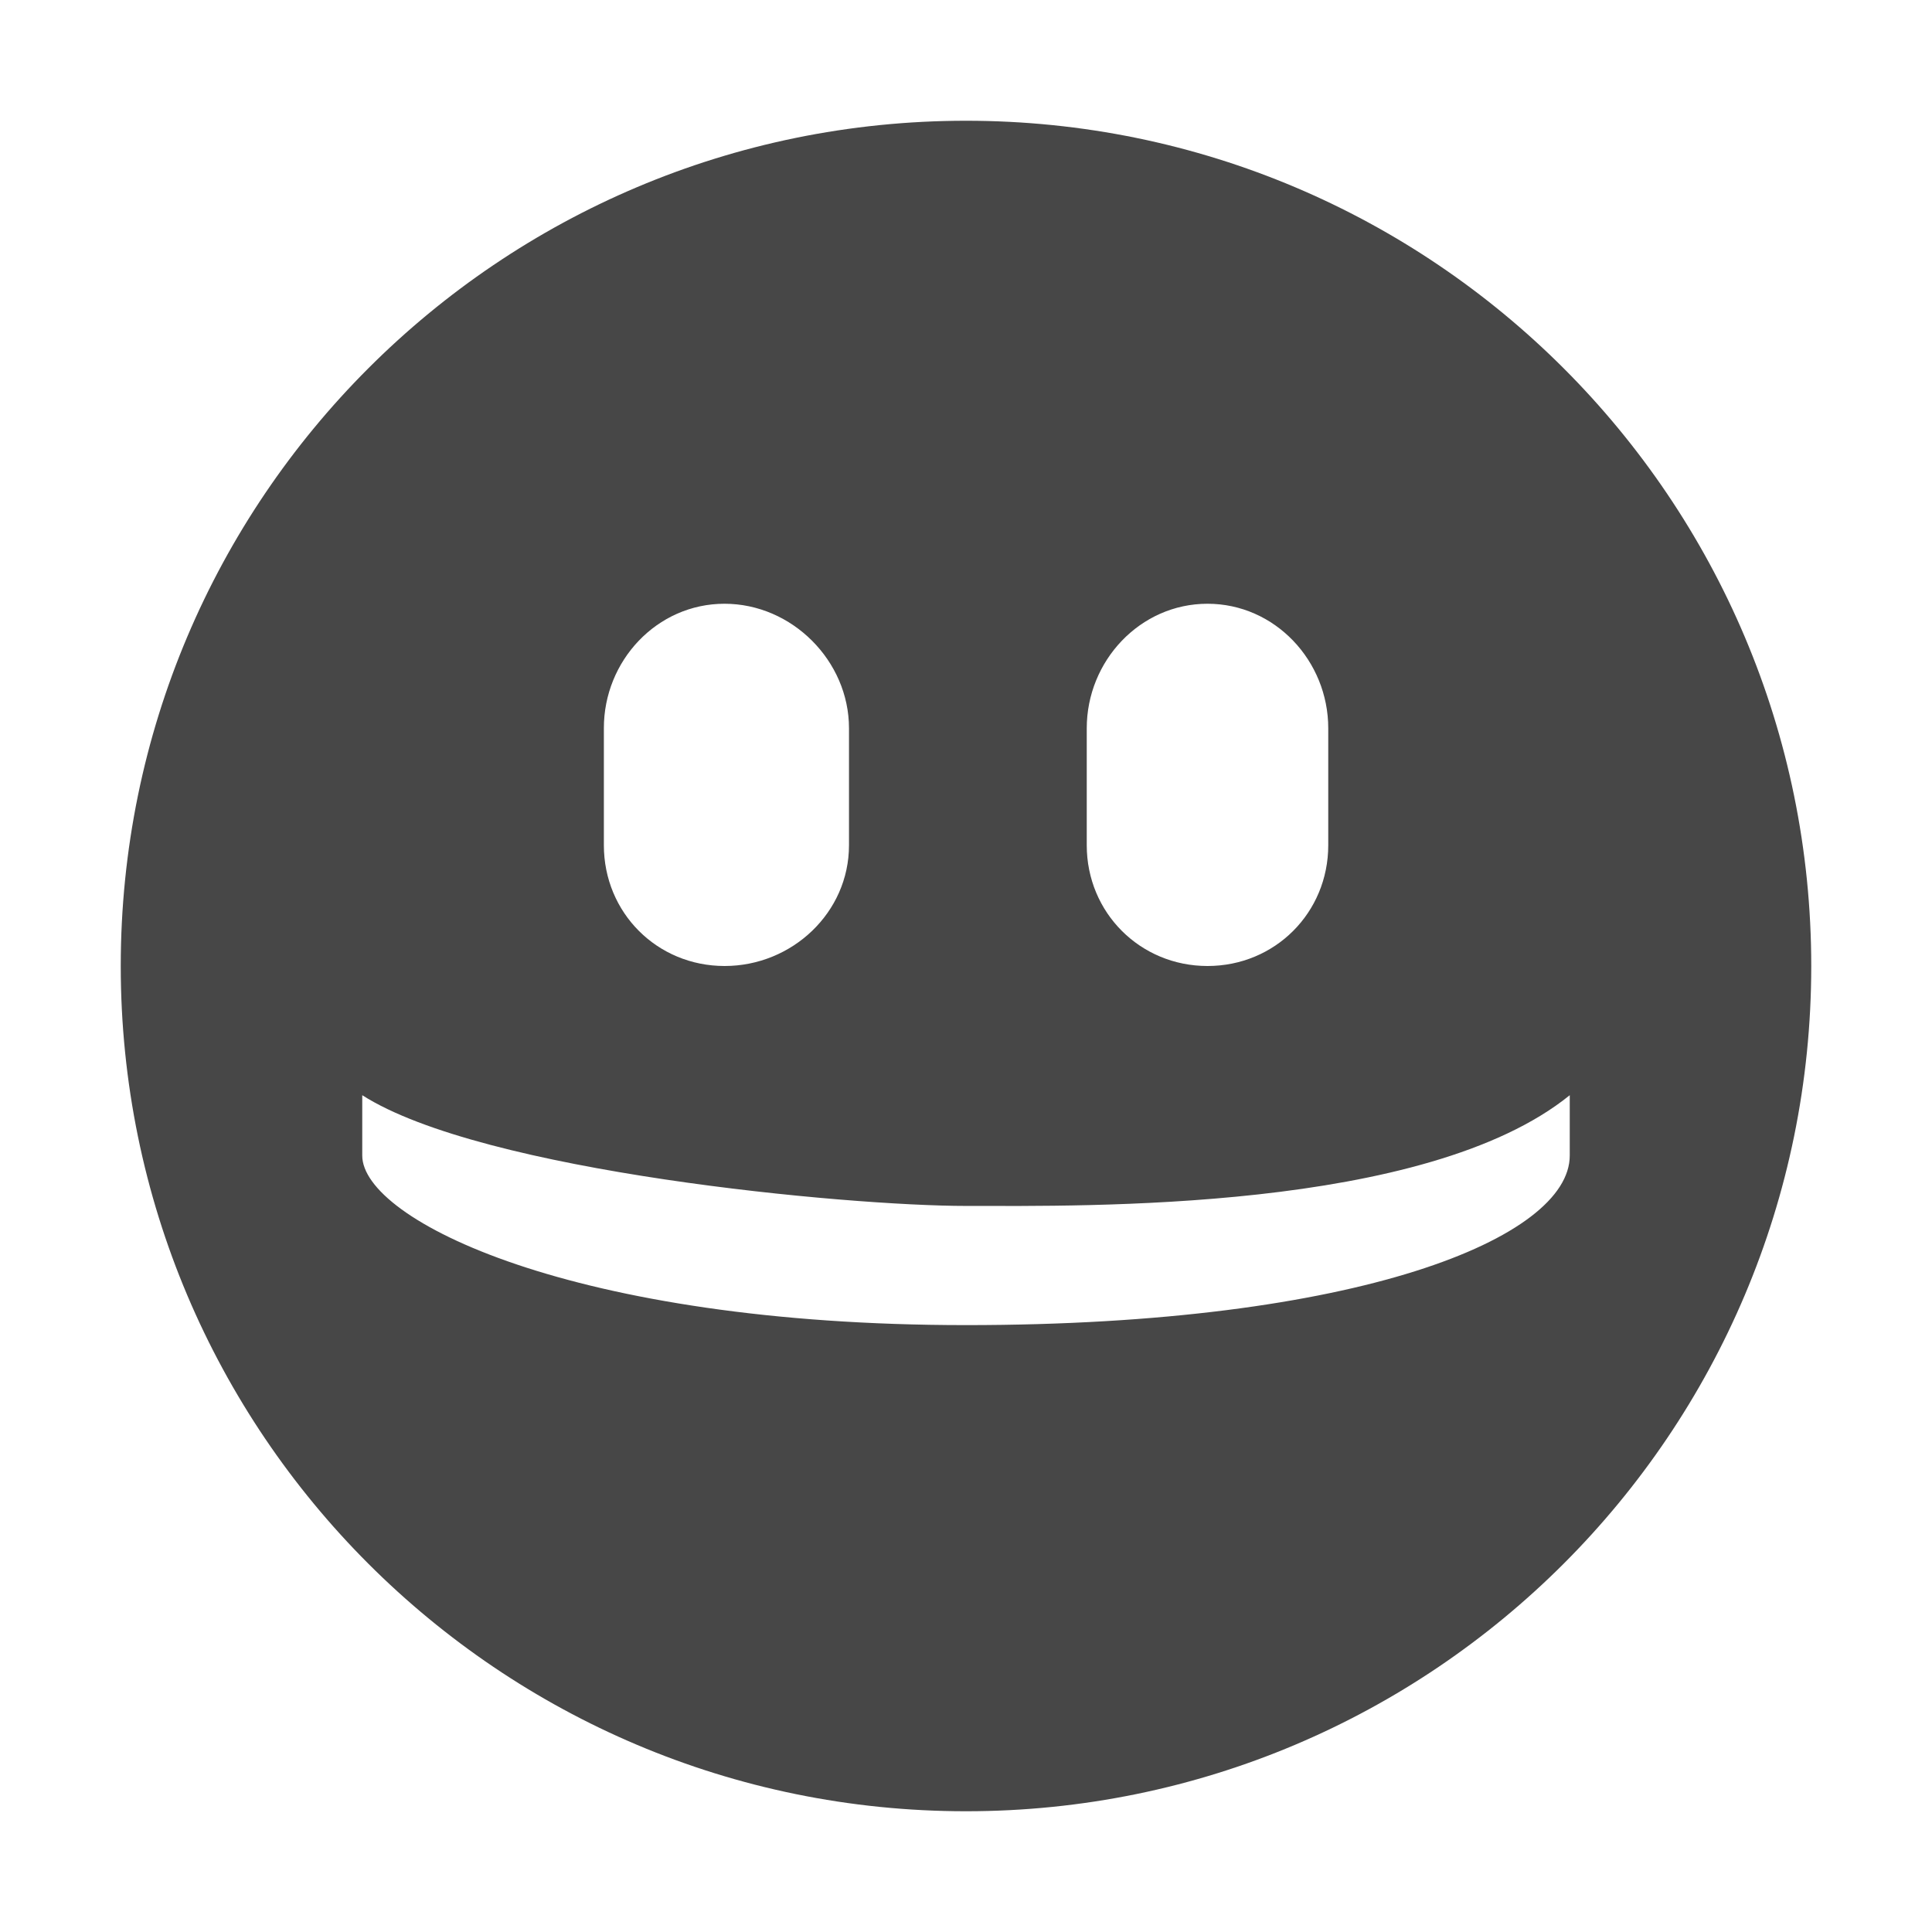
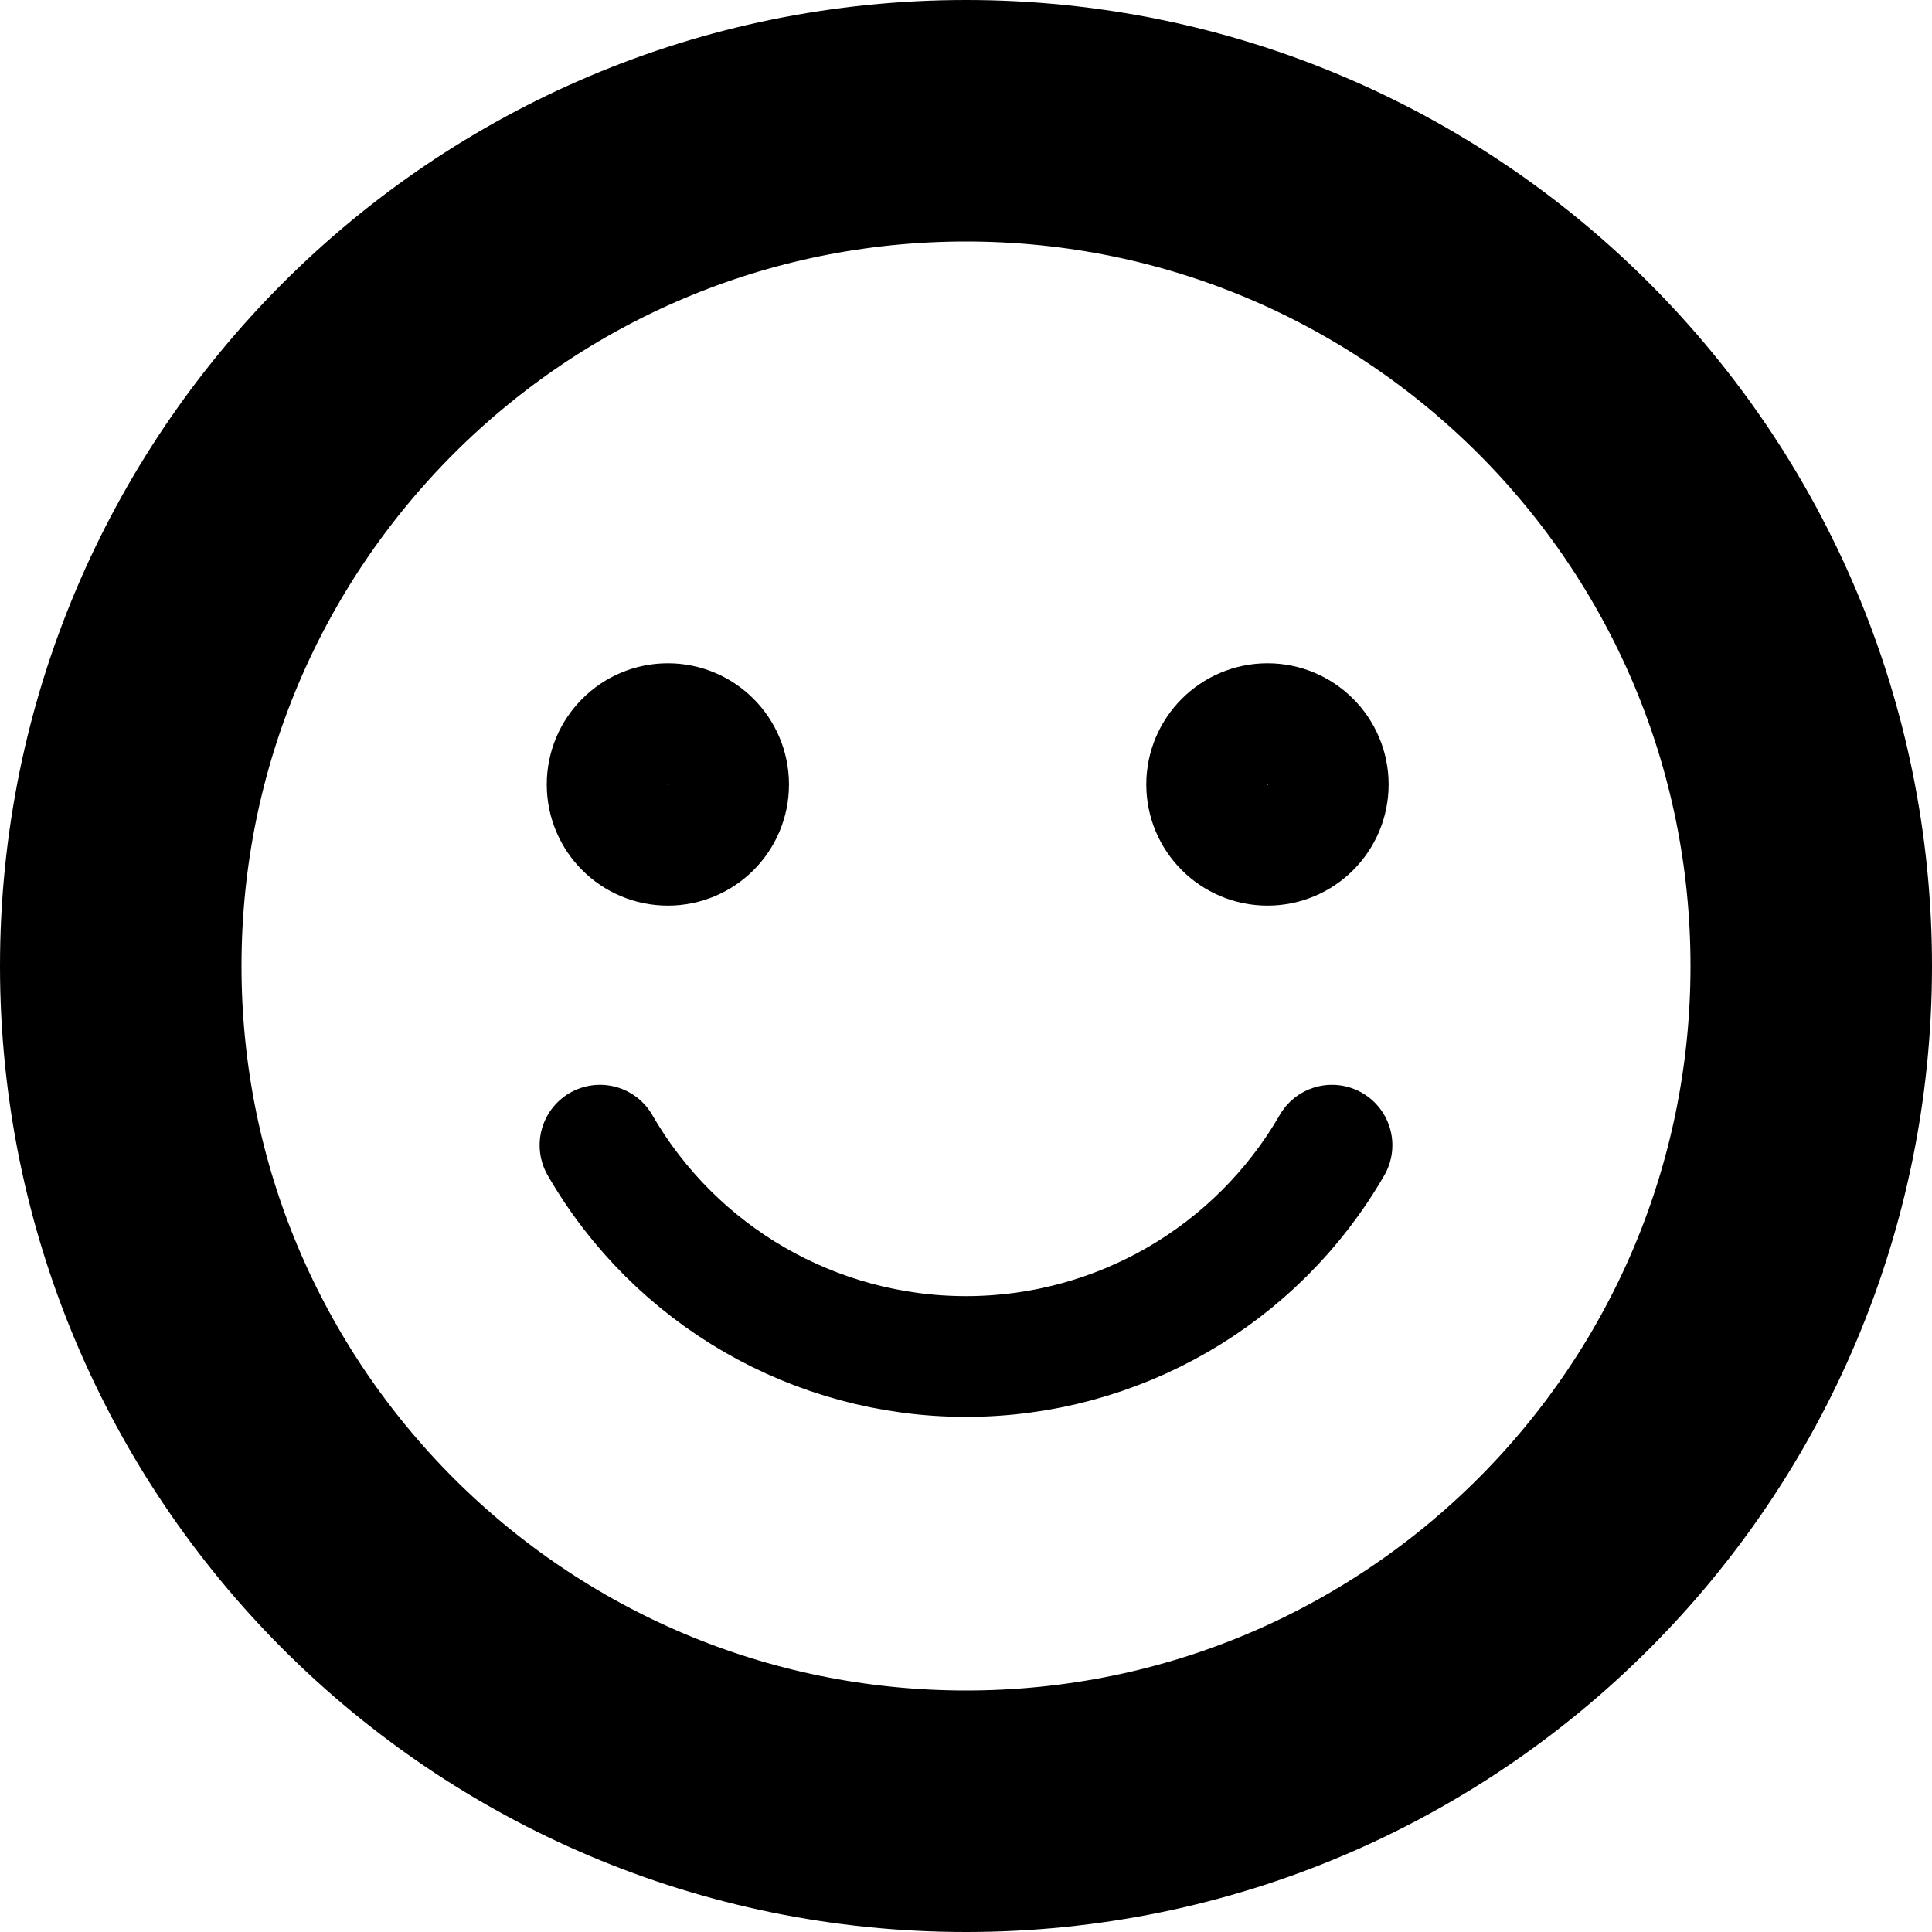
- <svg xmlns="http://www.w3.org/2000/svg" width="16" height="16">
-   <path d="M8 1a7 7 0 100 14A7 7 0 008 1zM6 5c.559 0 1.031.473 1.031 1.031V7c0 .558-.472 1-1.03 1-.56 0-1-.442-1-1v-.969C5 5.473 5.44 5 6 5zm4 0c.559 0 1 .473 1 1.031V7c0 .558-.441 1-1 1-.558 0-1-.442-1-1v-.969C9 5.473 9.442 5 10 5zM3 9.07c.997.637 4.017.917 5 .917.984 0 3.805.051 5-.917v.5c0 .68-1.744 1.404-5 1.404-3.256 0-5-.872-5-1.404z" fill="#474747" />
+ <svg xmlns="http://www.w3.org/2000/svg" xmlns:ns1="https://www.gtk.org/grappa" width="16" height="16" ns1:version="1" ns1:state="0" ns1:keywords="emoji-people face-smile person smile :)">
+   <path id="path0" fill="none" stroke="url(&quot;#gpa:foreground&quot;) rgb(0,0,0)" stroke-width="2" stroke-linecap="round" stroke-linejoin="round" d="M 1 8 C 1 11.866, 4.134 15, 8 15 C 11.866 15, 15 11.866, 15 8 C 15 4.134, 11.866 1, 8 1 C 4.134 1, 1 4.134, 1 8 Z" ns1:stroke-width="0.5 2 3" ns1:stroke="foreground" ns1:fill="none">
+   </path>
+   <path id="path1" fill="none" stroke="url(&quot;#gpa:foreground&quot;) rgb(0,0,0)" stroke-width="1" stroke-linecap="round" stroke-linejoin="round" d="M 11 6.497 C 11 6.775, 10.775 7, 10.497 7 C 10.219 7, 9.993 6.775, 9.993 6.497 C 9.993 6.219, 10.219 5.993, 10.497 5.993 C 10.775 5.993, 11 6.219, 11 6.497 Z M 6.034 6.497 C 6.034 6.775, 5.809 7, 5.531 7 C 5.253 7, 5.028 6.775, 5.028 6.497 C 5.028 6.219, 5.253 5.993, 5.531 5.993 C 5.809 5.993, 6.034 6.219, 6.034 6.497 Z" ns1:stroke-width="0.25 1 1.5" ns1:stroke="foreground" ns1:fill="none">
+   </path>
+   <path id="path2" fill="none" stroke="url(&quot;#gpa:foreground&quot;) rgb(0,0,0)" stroke-width="1" stroke-linecap="round" stroke-linejoin="round" d="M 11.031 9.484 C 10.406 10.567, 9.25 11.234, 8 11.234 C 6.75 11.234, 5.594 10.567, 4.969 9.484" ns1:stroke-width="0.25 1 1.5" ns1:stroke="foreground" ns1:fill="none">
+   </path>
</svg>
